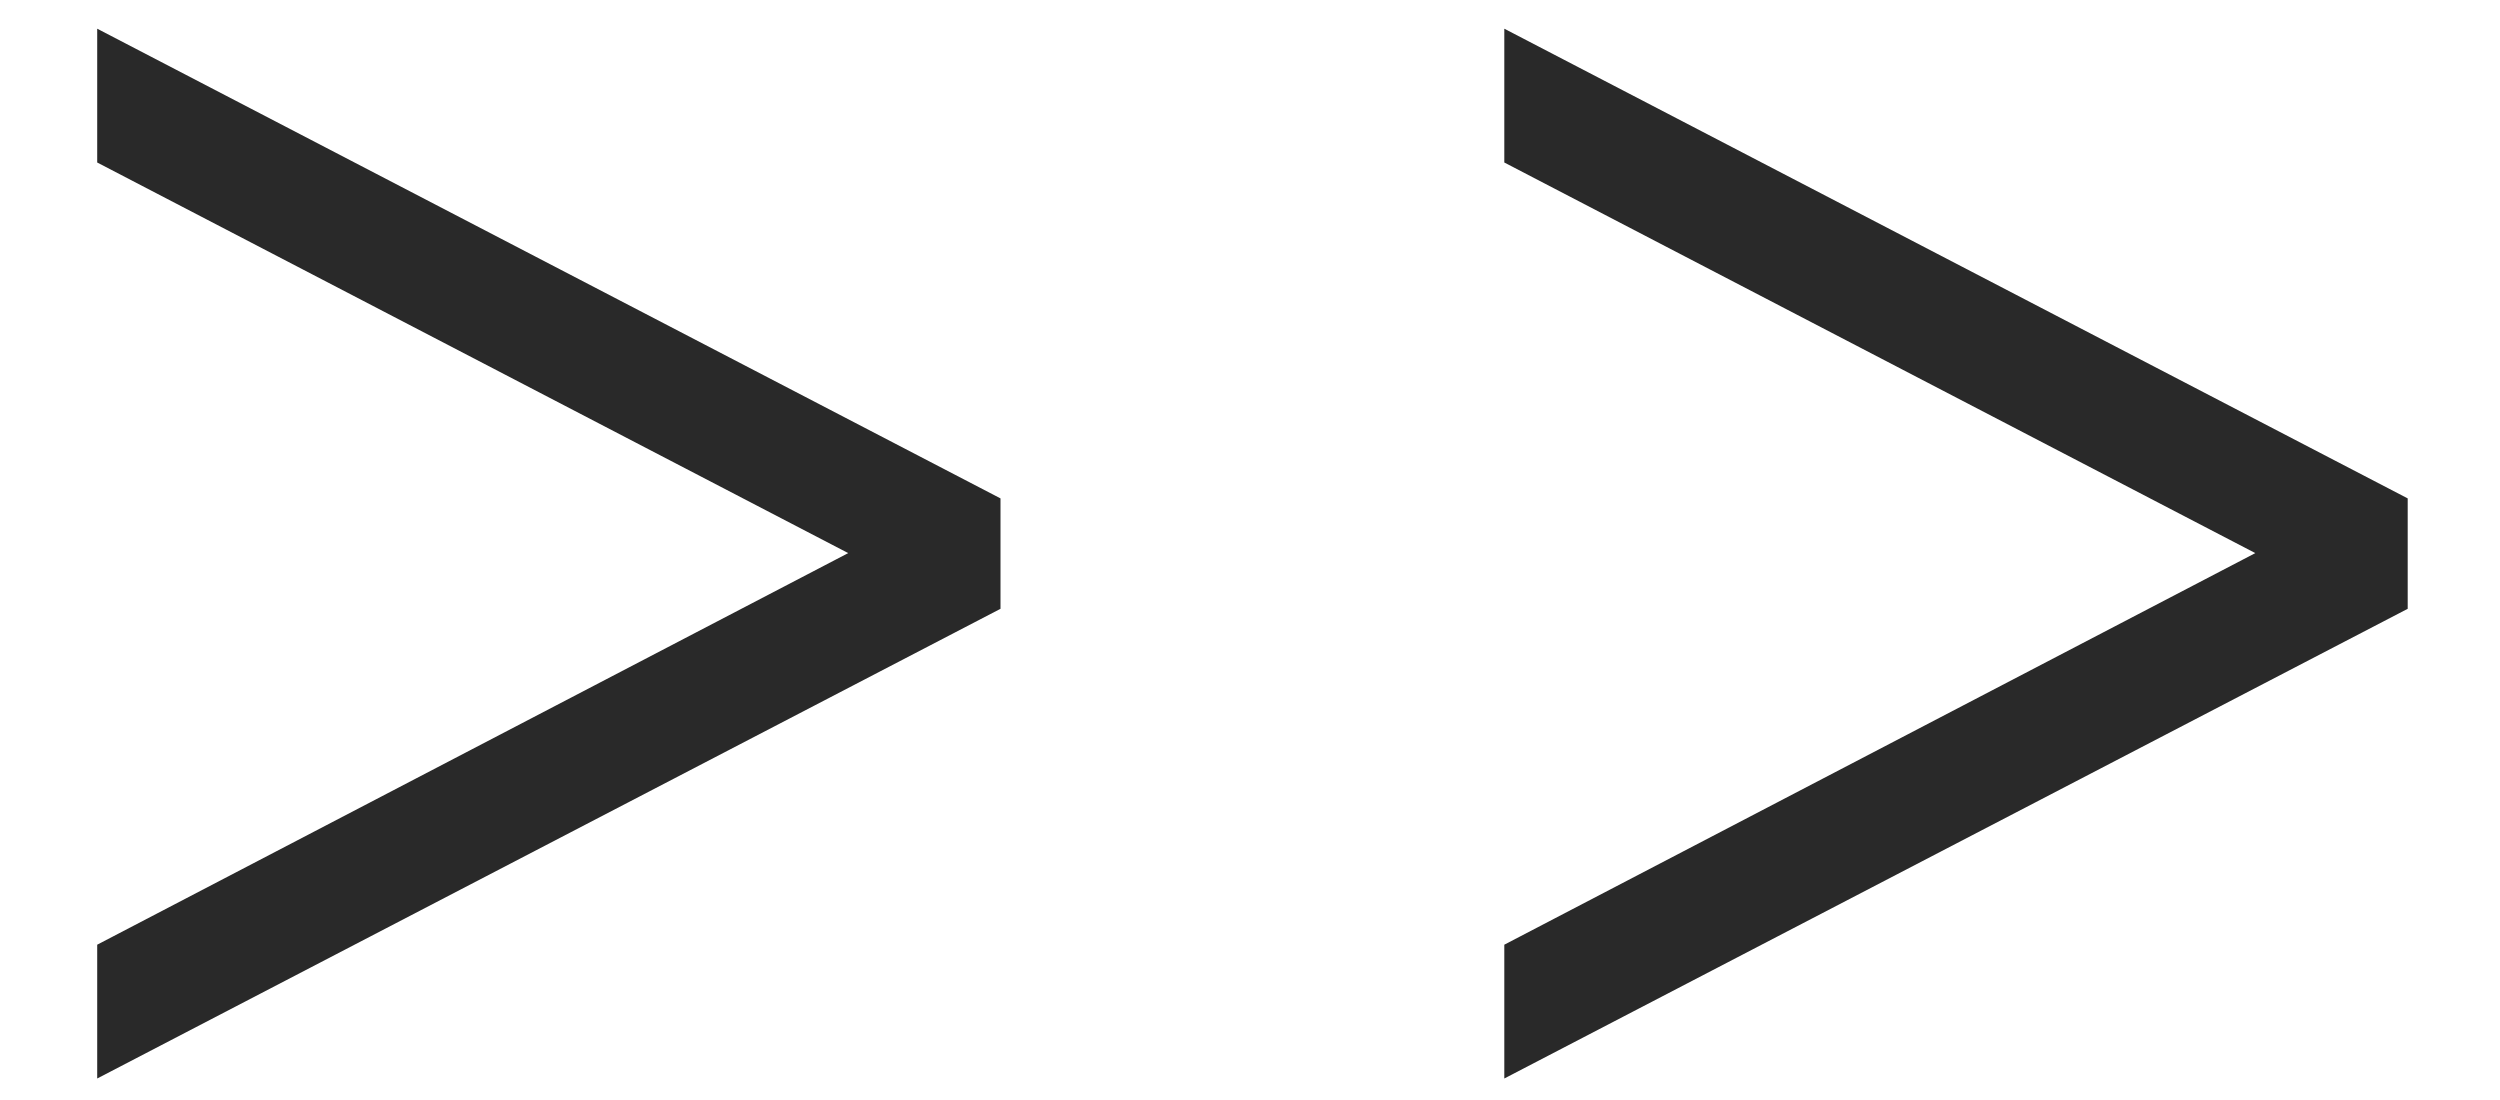
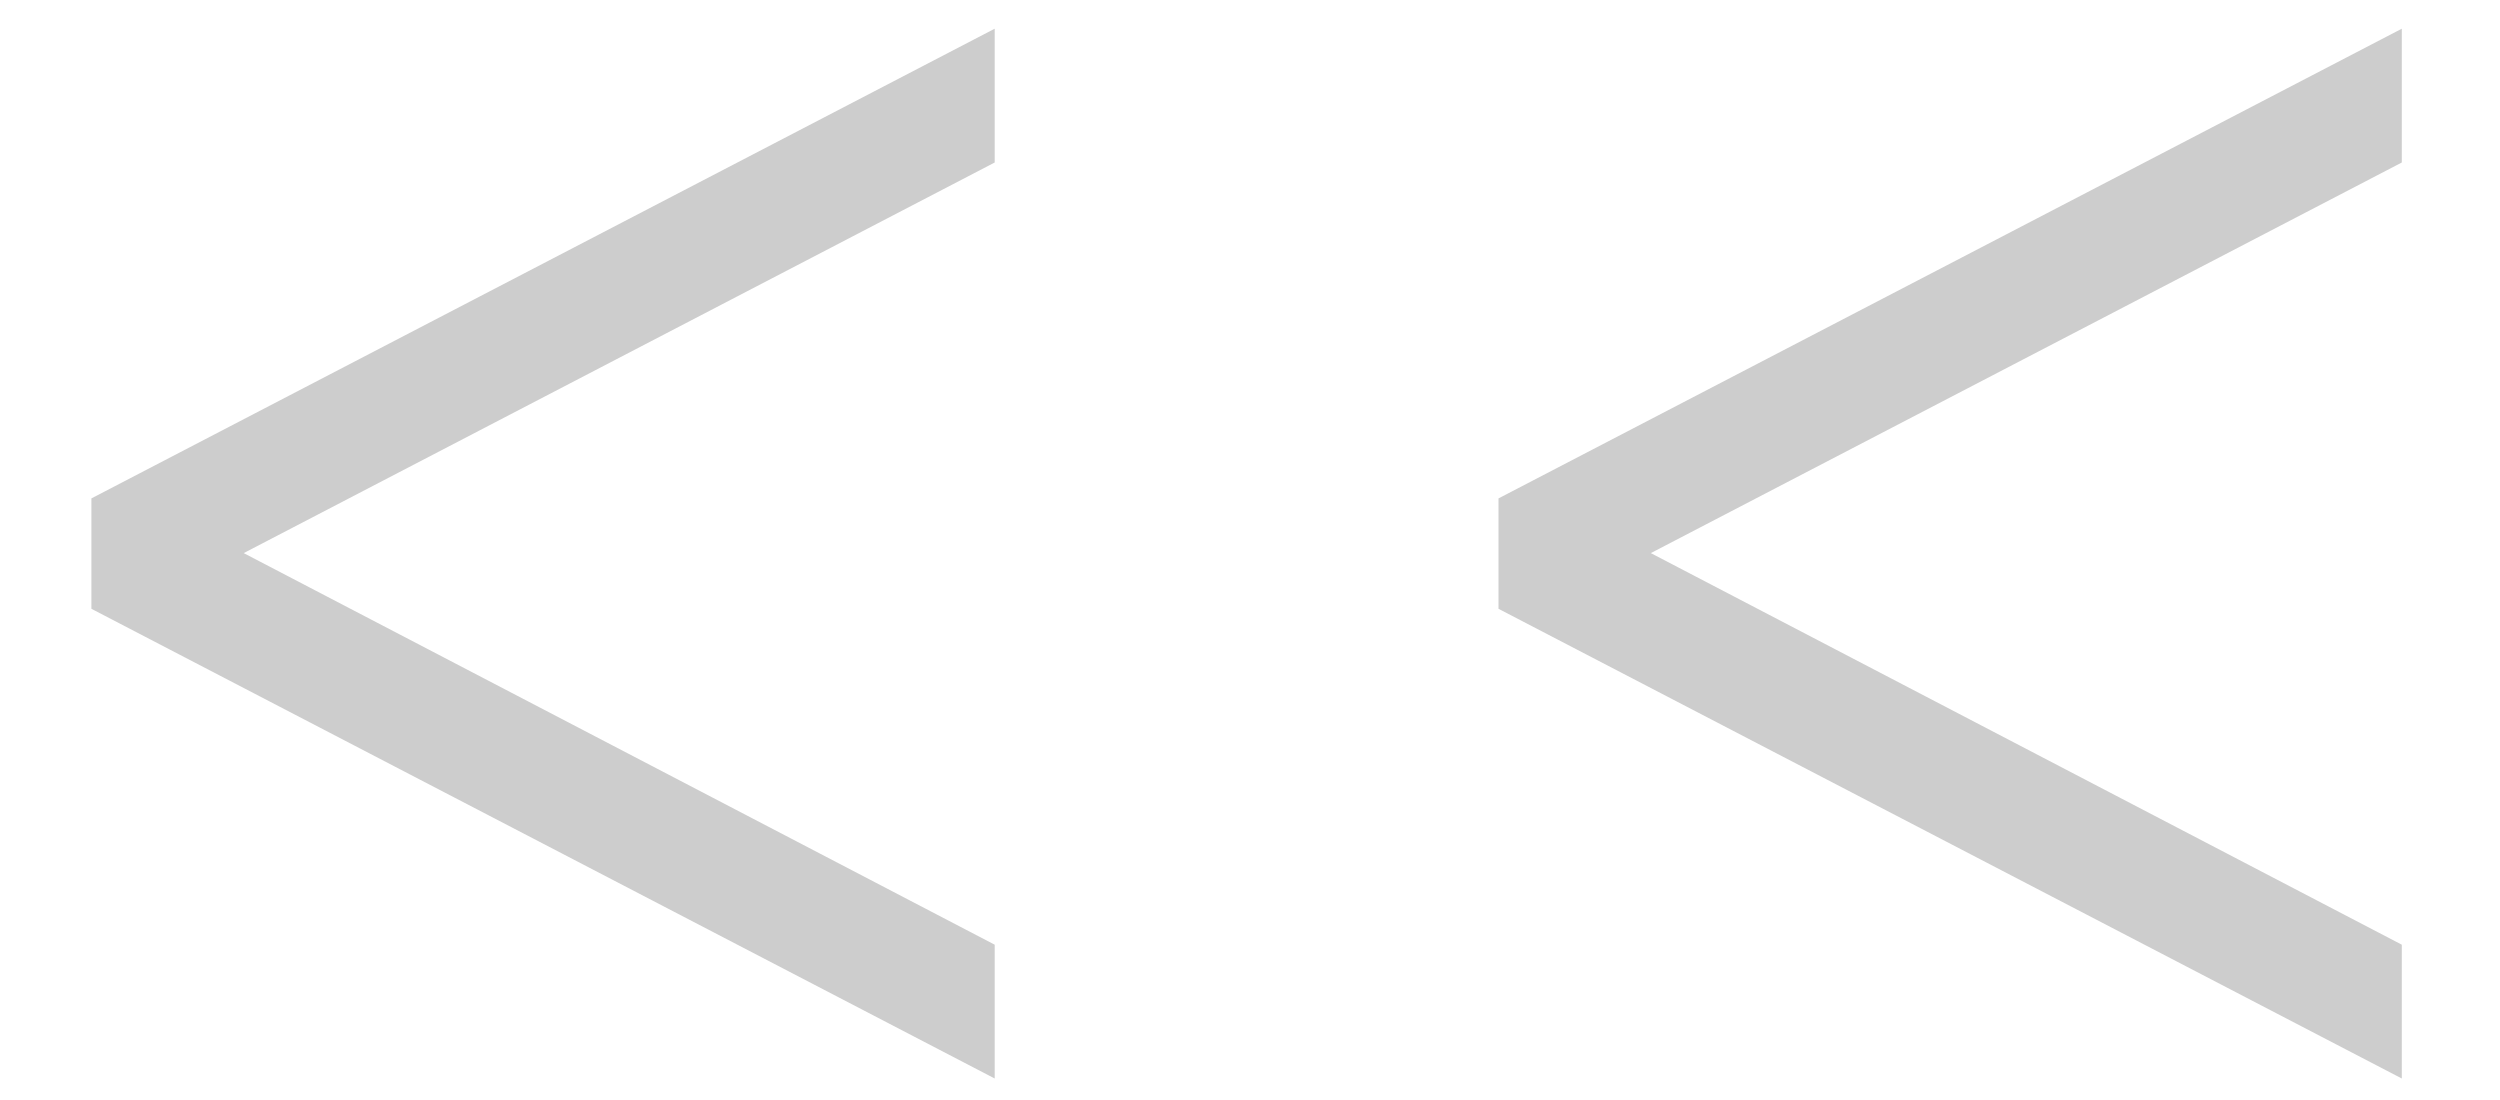
<svg xmlns="http://www.w3.org/2000/svg" width="25" height="11" viewBox="0 0 25 11" fill="none">
-   <path d="M10.005 6.088L0.972 10.785V9.447L8.482 5.531L0.972 1.625V0.287L10.005 4.984V6.088ZM24.077 6.088L15.043 10.785V9.447L22.553 5.531L15.043 1.625V0.287L24.077 4.984V6.088Z" fill="#292929" />
+   <path d="M9.947 10.785L0.914 6.088V4.984L9.947 0.287V1.625L2.437 5.531L9.947 9.447V10.785ZM24.018 10.785L14.985 6.088V4.984L24.018 0.287V1.625L16.508 5.531L24.018 9.447V10.785Z" fill="#CDCDCD" />
</svg>
